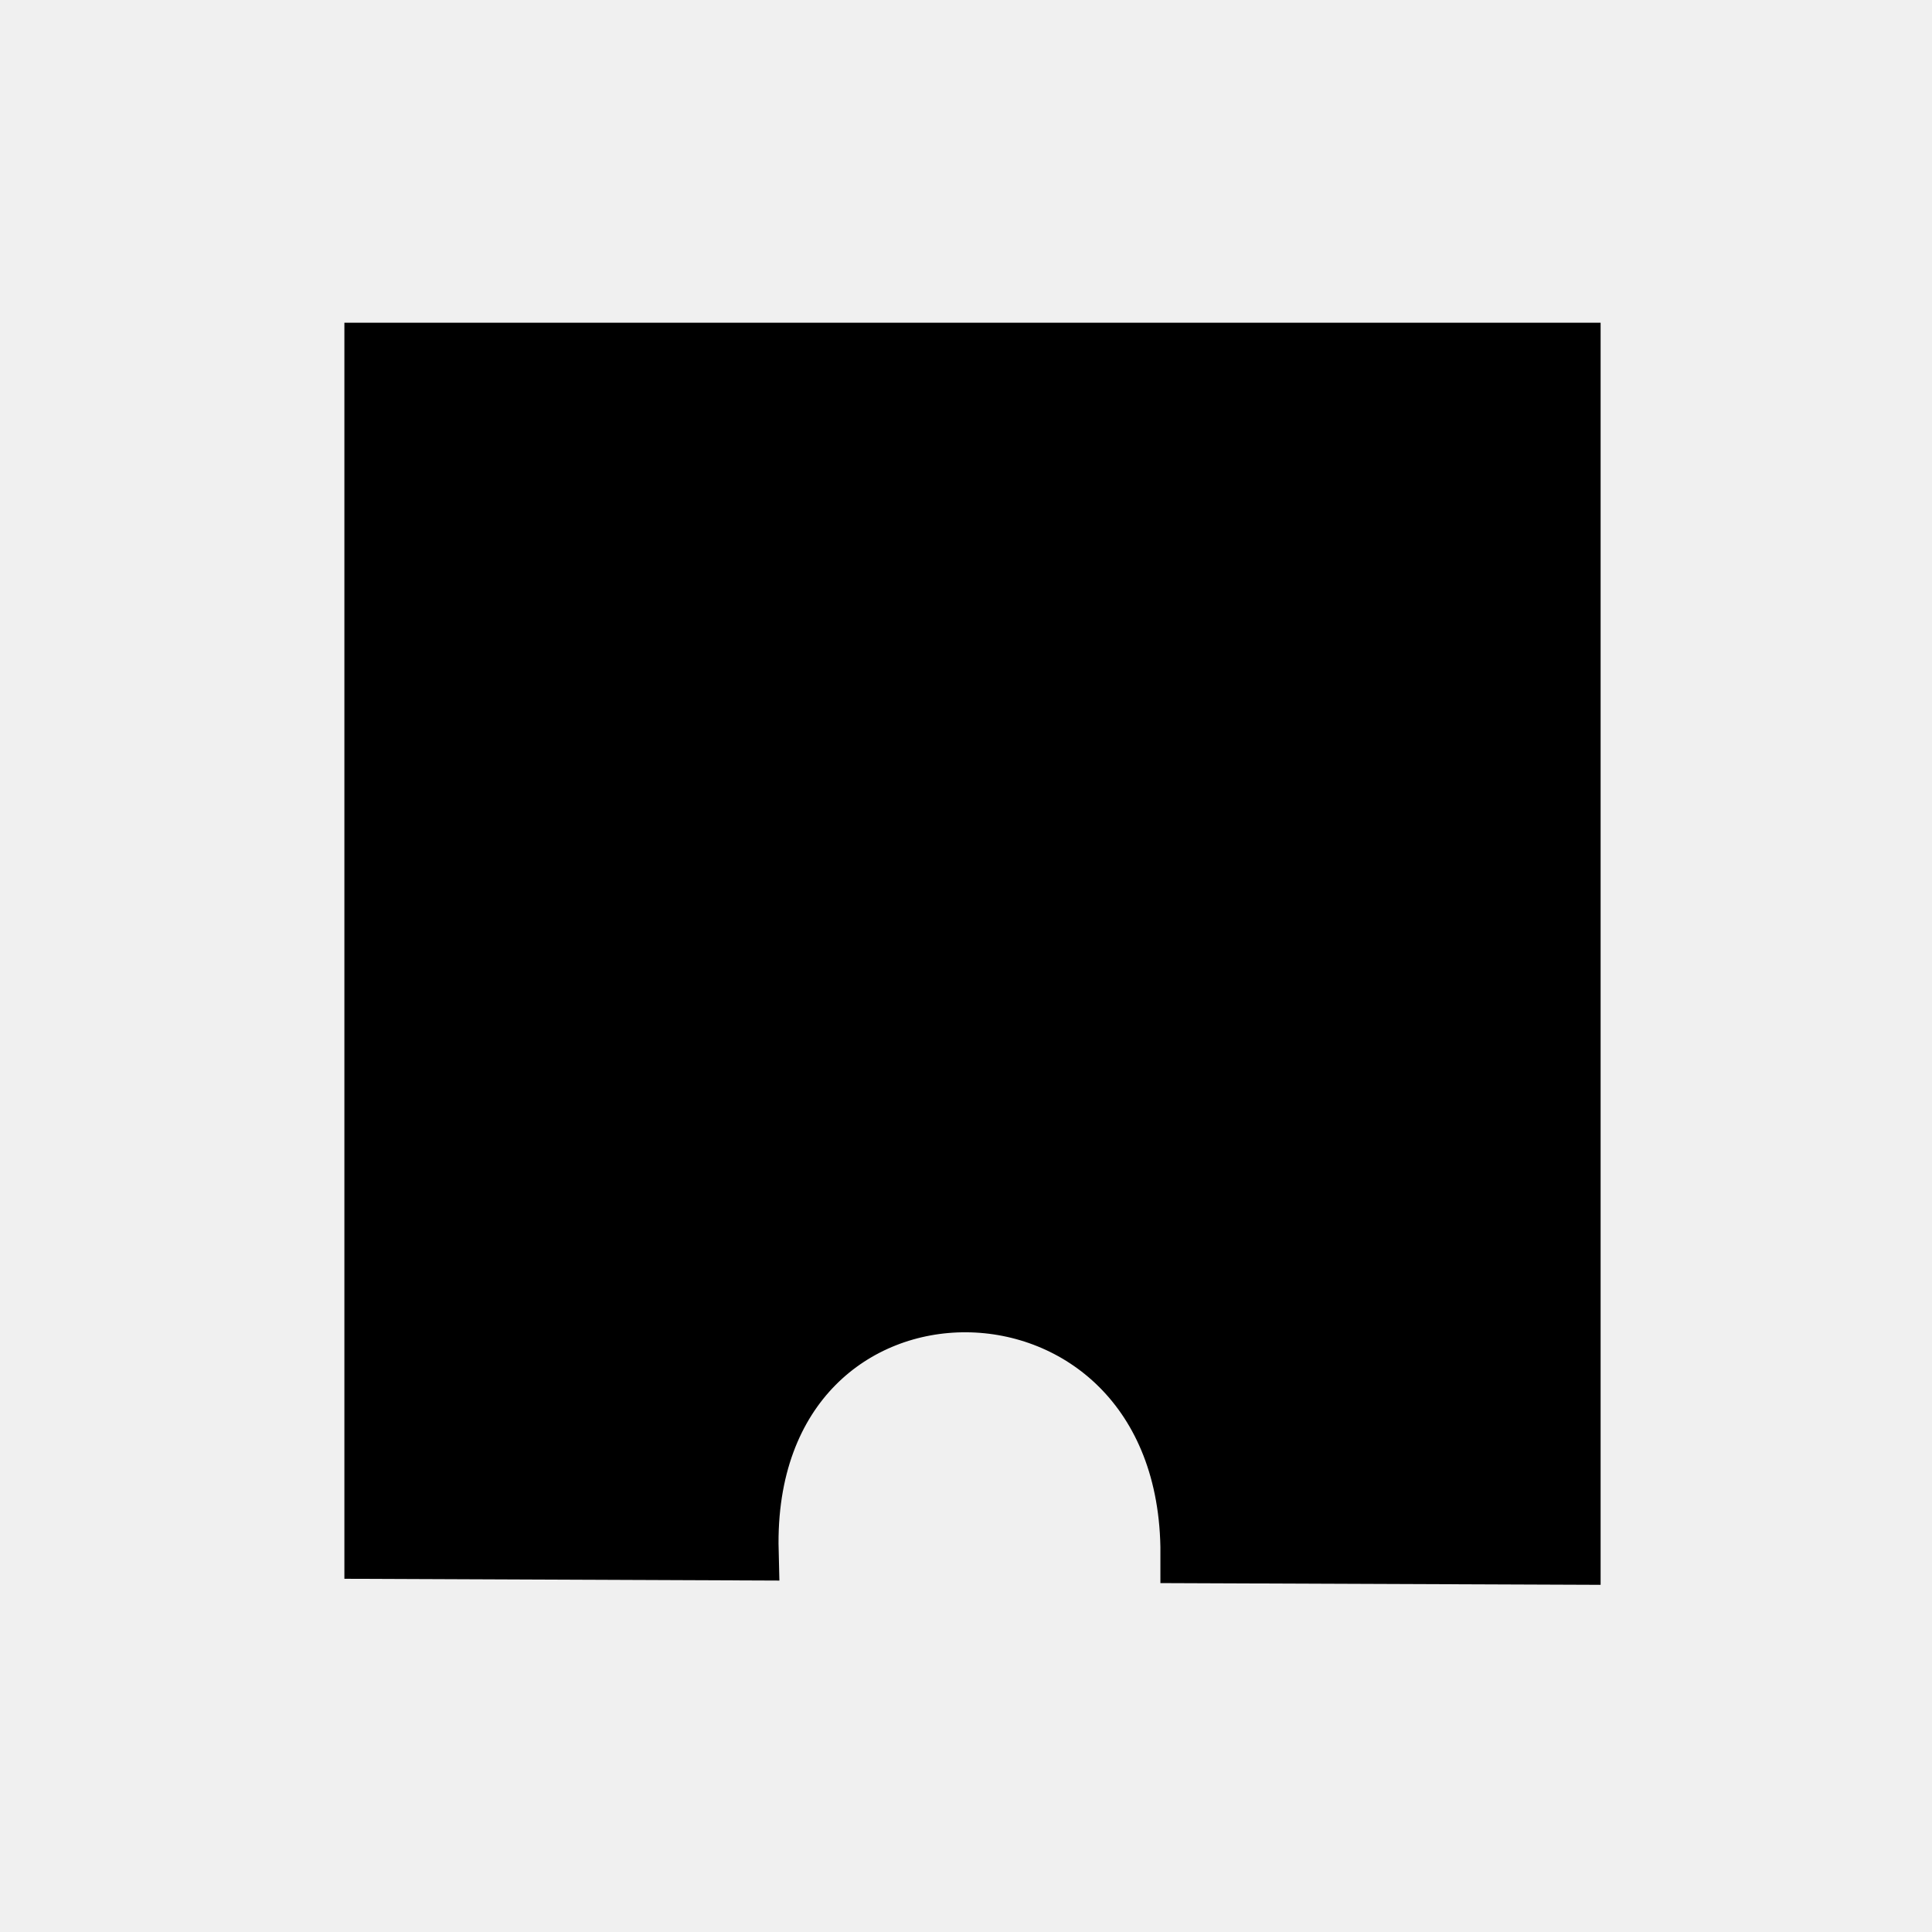
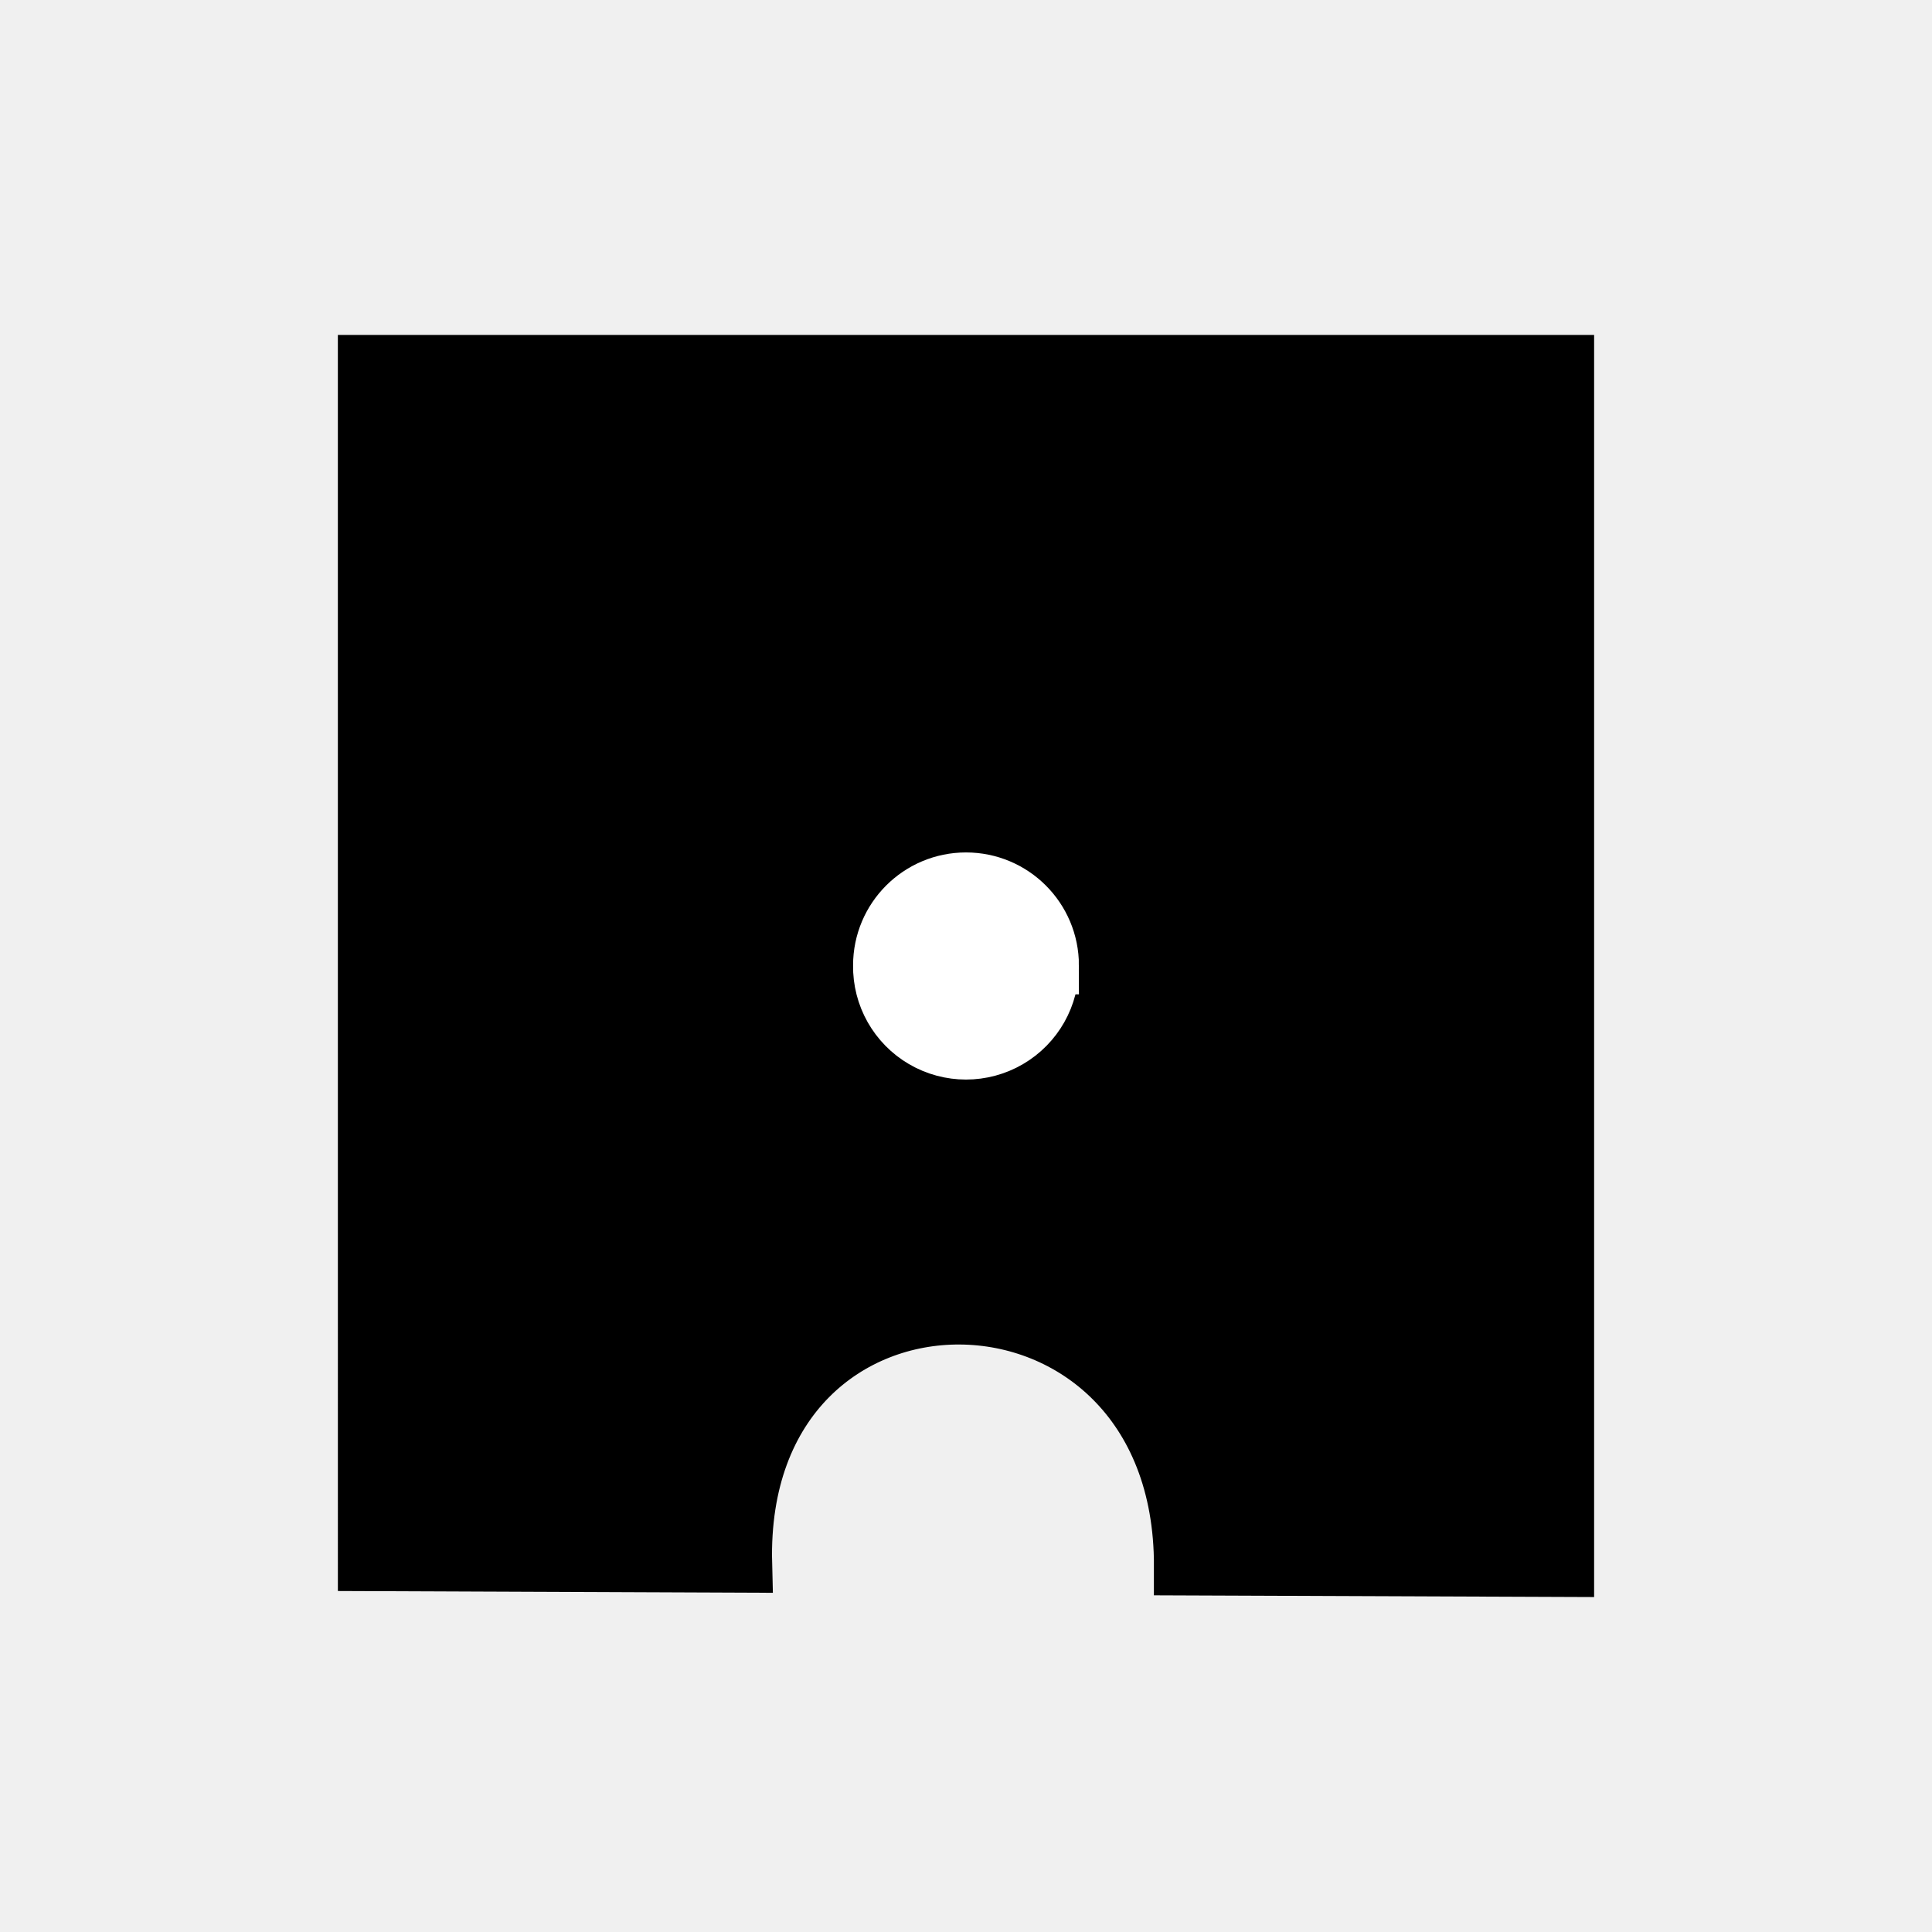
<svg xmlns="http://www.w3.org/2000/svg" width="100" height="100" version="1.0">
-   <path d="m19.329 80.22 19.47.08c-.435-17.235 22.807-17.064 22.77.143l19.775.078V18.207H19.329V80.22z" style="fill:#000;fill-opacity:1;stroke:#000;stroke-width:3.007;stroke-linecap:butt;stroke-linejoin:miter;stroke-miterlimit:4;stroke-opacity:1;stroke-dasharray:none" />
+   <path d="m18.992 80.853 19.47.08c-.435-17.235 22.807-17.064 22.77.143l19.776.078V18.84H18.991z" style="fill:#000;fill-opacity:1;stroke:#000;stroke-width:3.007;stroke-linecap:butt;stroke-linejoin:miter;stroke-miterlimit:4;stroke-dasharray:none;stroke-opacity:1" />
+   <path d="M54.344 49.967a4.345 4.345 0 1 1-8.689 0 4.345 4.345 0 1 1 8.69 0z" style="fill:#fff;fill-opacity:1;stroke:#fff;stroke-width:3;stroke-linecap:round;stroke-linejoin:miter;stroke-miterlimit:4;stroke-dasharray:none;stroke-opacity:1" />
</svg>
